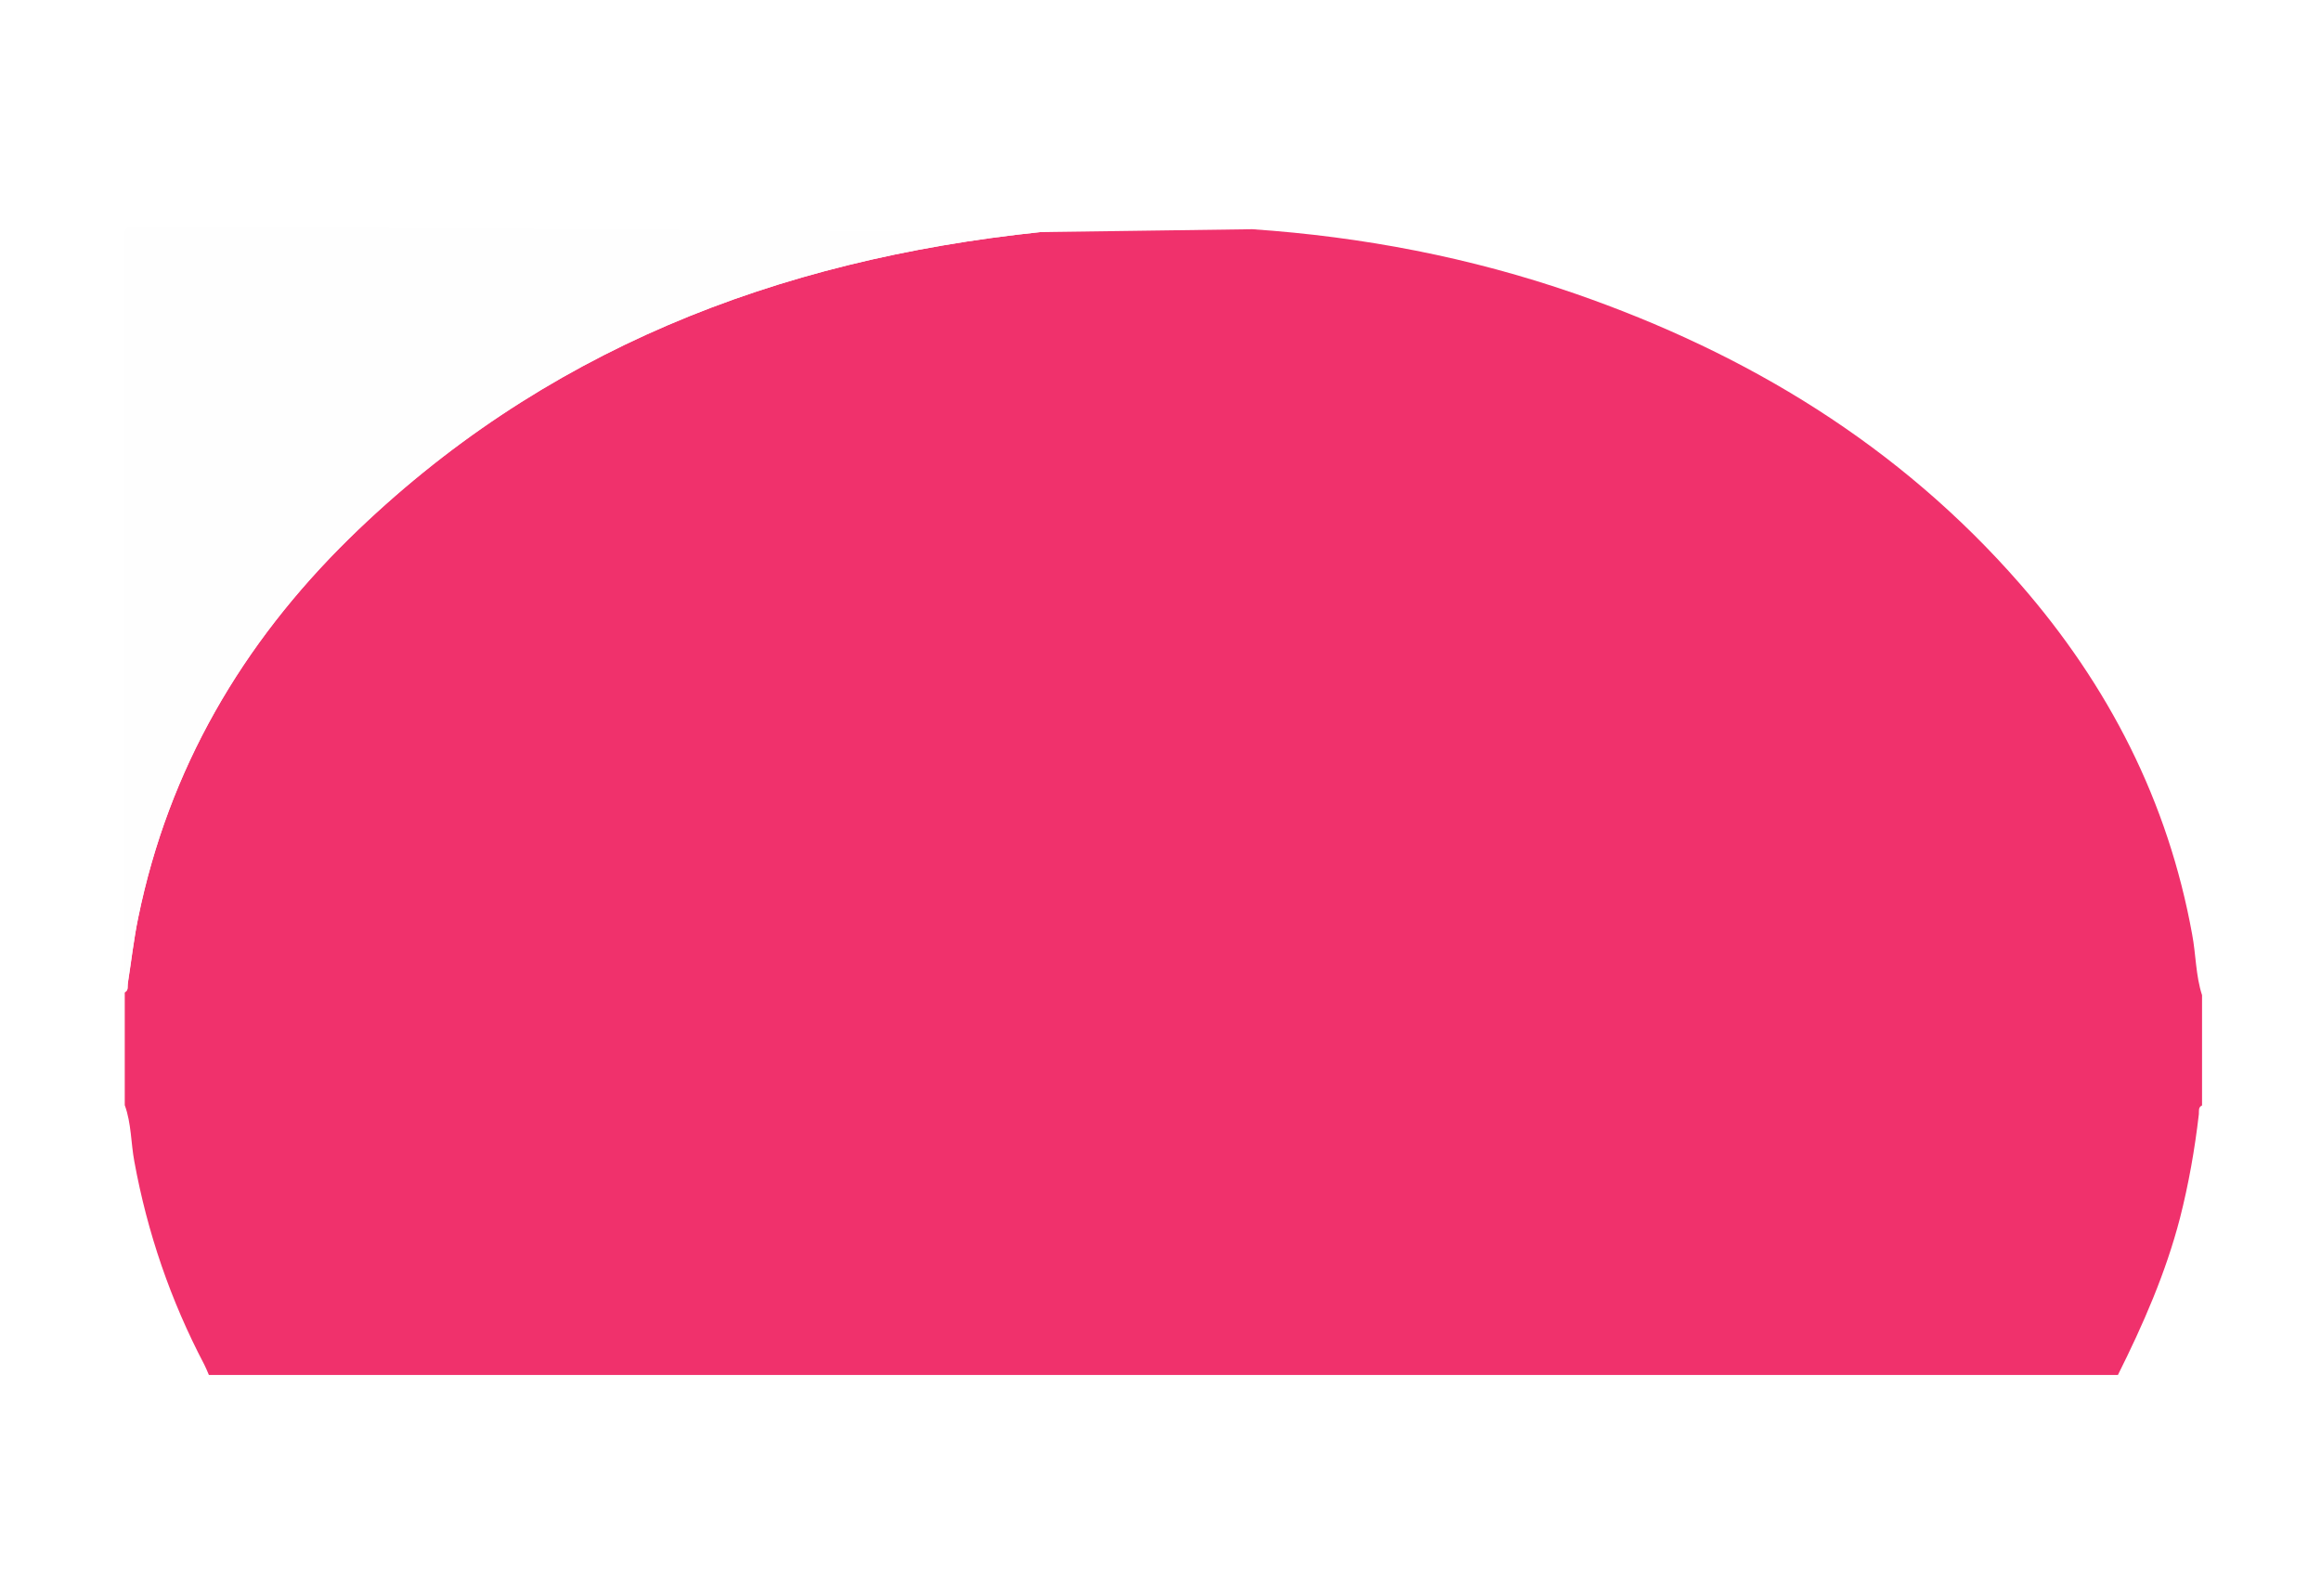
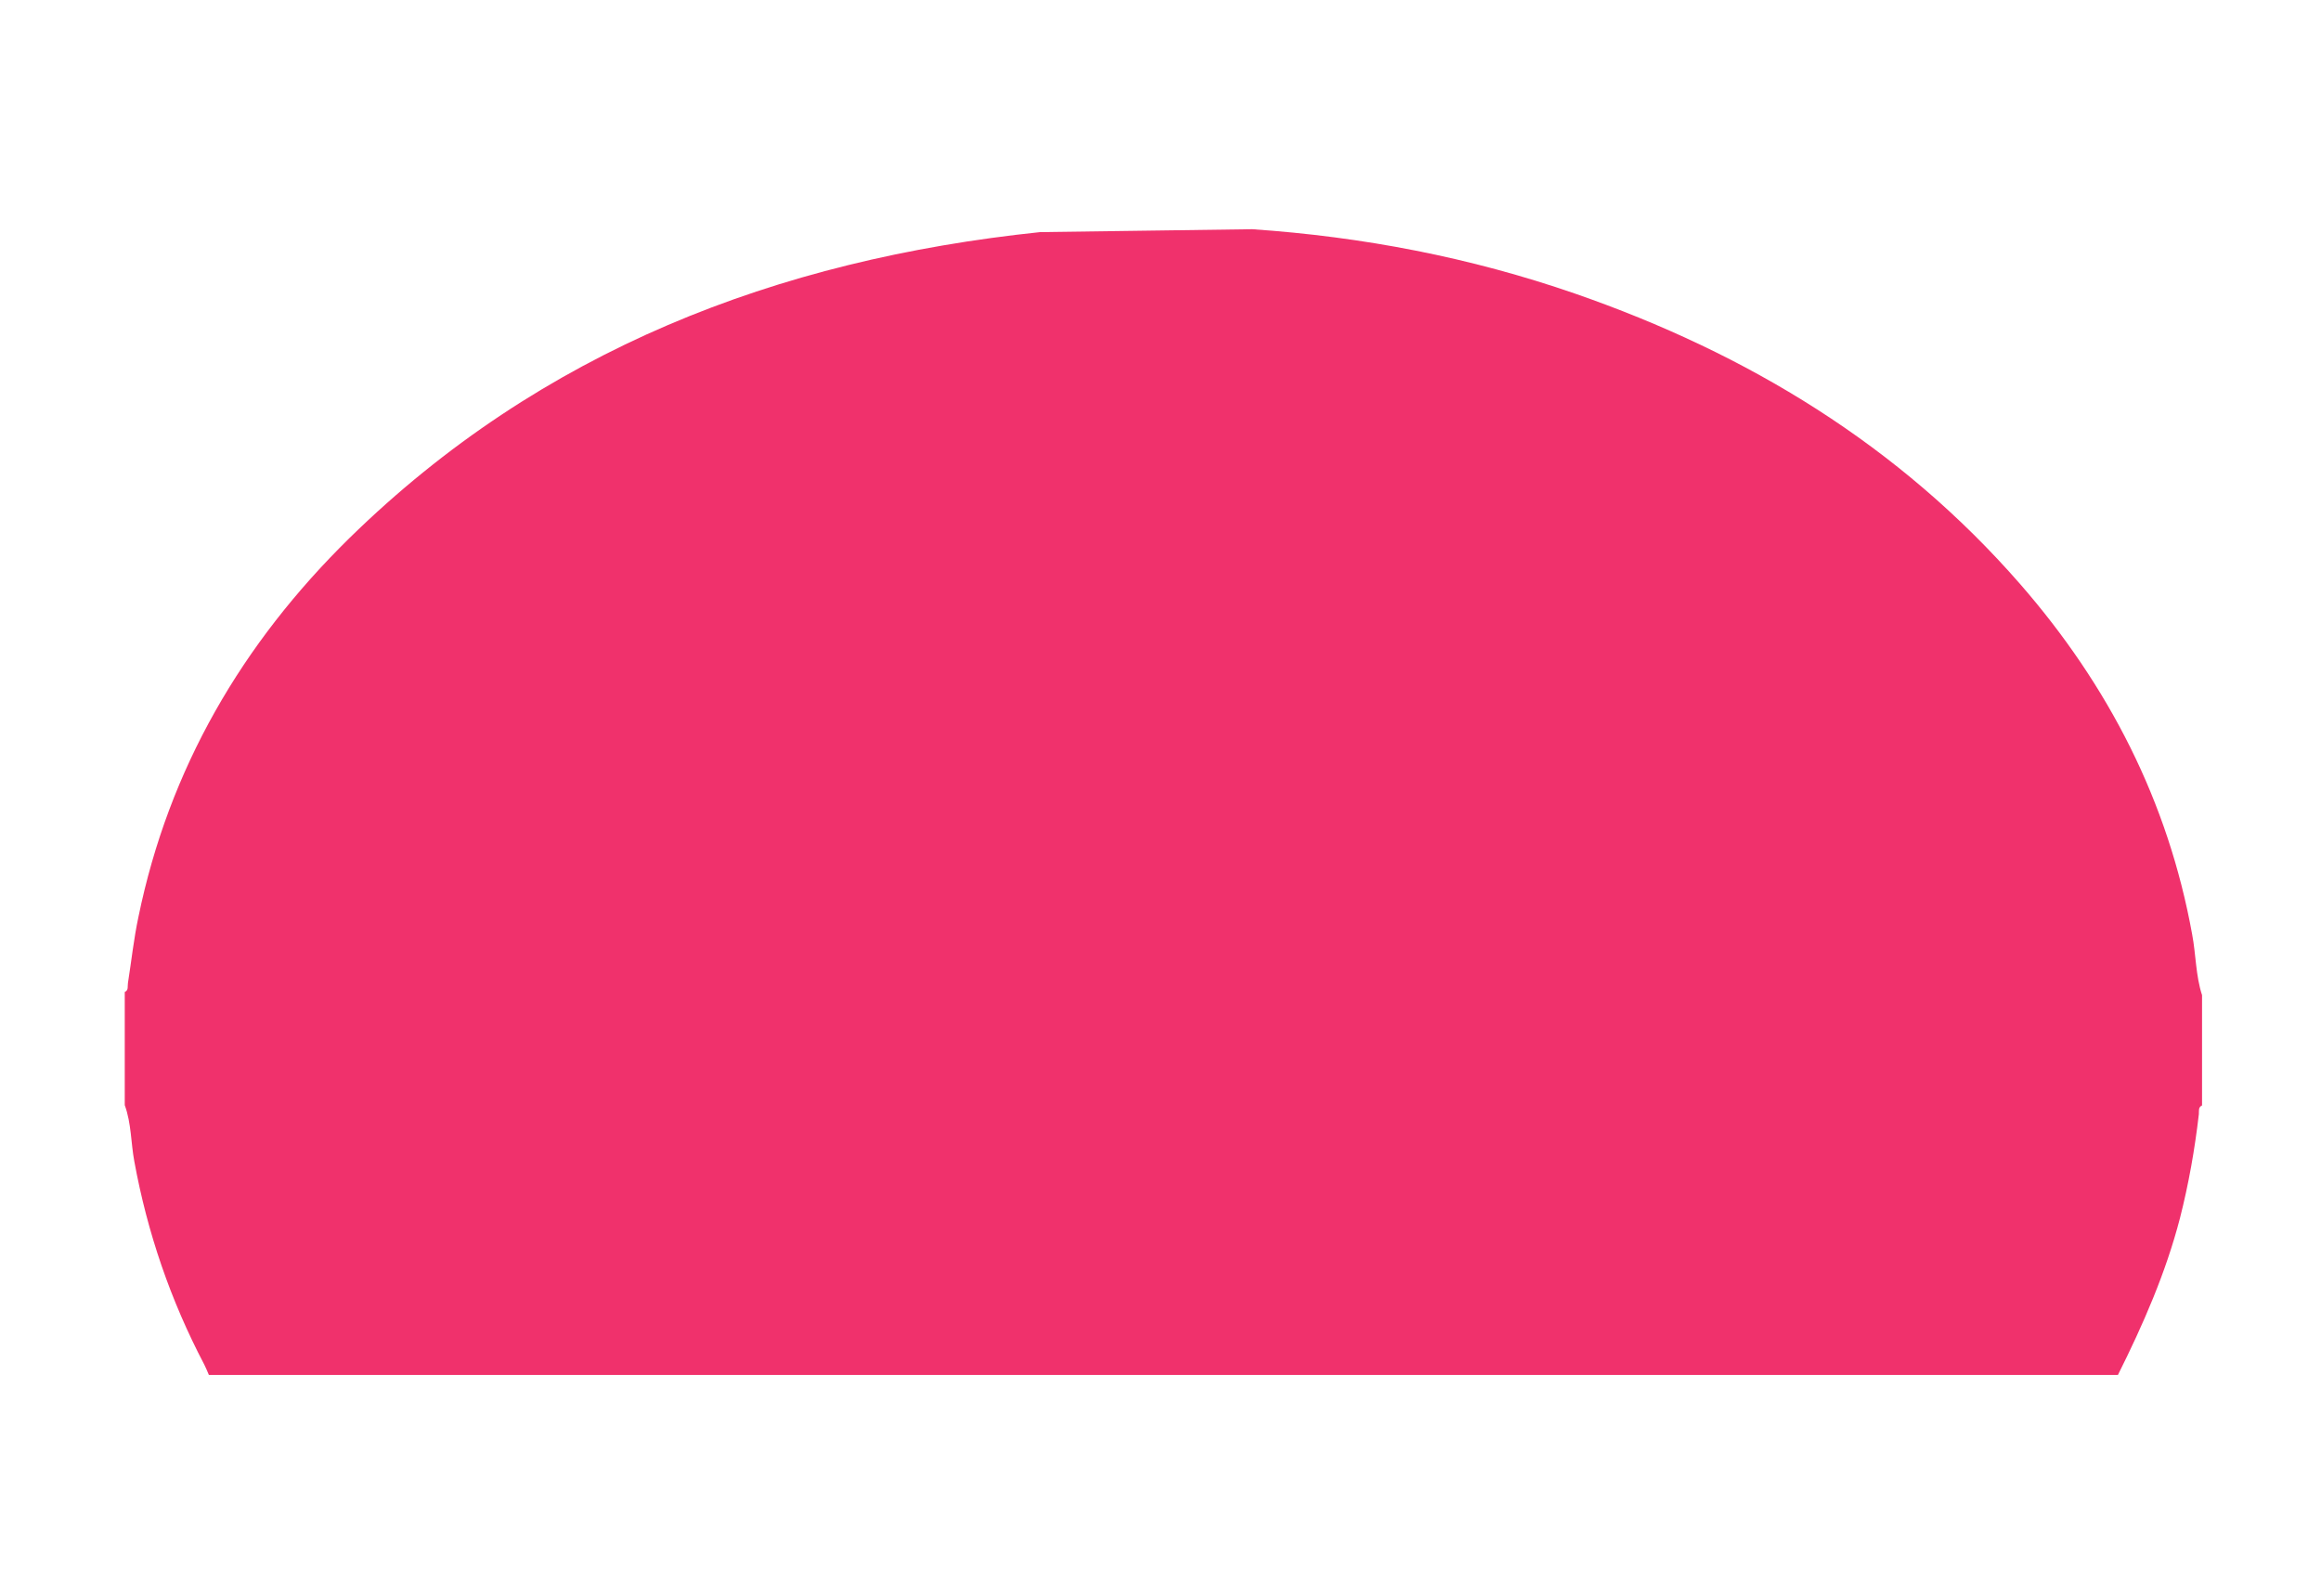
<svg xmlns="http://www.w3.org/2000/svg" version="1.1" id="Layer_1" x="0px" y="0px" viewBox="0 0 800 550" enable-background="new 0 0 800 550" xml:space="preserve">
  <g>
-     <path fill="#F0316C" d="M431.6,79c38.1,2.6,75.2,9.7,111.3,22.2c59.4,20.6,111.7,52.3,153.4,100.1c30.5,35,51,74.9,59.3,120.8   c1.3,6.9,1.2,14.1,3.4,20.9c0,12.7,0,25.3,0,38c-1.4,0.6-1,2-1.1,3c-1.4,12.1-3.5,24-6.5,35.8c-4.9,18.9-12.7,36.7-21.4,54.1   c-219.3,0-438.7,0-658,0c-0.5-1.2-1-2.4-1.6-3.6c-11.6-22.1-19.6-45.4-24.1-70c-1.2-6.4-1-13.1-3.3-19.4c0-13,0-26,0-39   c1.4-0.6,0.9-2,1.1-3.1c1.2-7.6,2-15.2,3.6-22.7c10.5-51.2,35.8-94.4,72.8-130.7C186.5,120.8,267.7,89.5,358.5,80" />
-     <path fill="#FEFEFE" d="M358.5,80c-90.8,9.5-172,40.9-238.1,105.6c-37,36.3-62.3,79.5-72.8,130.7c-1.5,7.5-2.4,15.1-3.6,22.7   c-0.2,1.1,0.4,2.4-1.1,3.1c0-86.7,0-173.3-0.1-260c0-3.4,0.7-4.1,4.1-4.1" />
+     <path fill="#F0316C" d="M431.6,79c38.1,2.6,75.2,9.7,111.3,22.2c59.4,20.6,111.7,52.3,153.4,100.1c30.5,35,51,74.9,59.3,120.8   c1.3,6.9,1.2,14.1,3.4,20.9c0,12.7,0,25.3,0,38c-1.4,0.6-1,2-1.1,3c-1.4,12.1-3.5,24-6.5,35.8c-4.9,18.9-12.7,36.7-21.4,54.1   c-219.3,0-438.7,0-658,0c-0.5-1.2-1-2.4-1.6-3.6c-11.6-22.1-19.6-45.4-24.1-70c-1.2-6.4-1-13.1-3.3-19.4c0-13,0-26,0-39   c1.4-0.6,0.9-2,1.1-3.1c1.2-7.6,2-15.2,3.6-22.7c10.5-51.2,35.8-94.4,72.8-130.7c66-64.6,147.2-95.9,238-105.4" />
  </g>
</svg>
